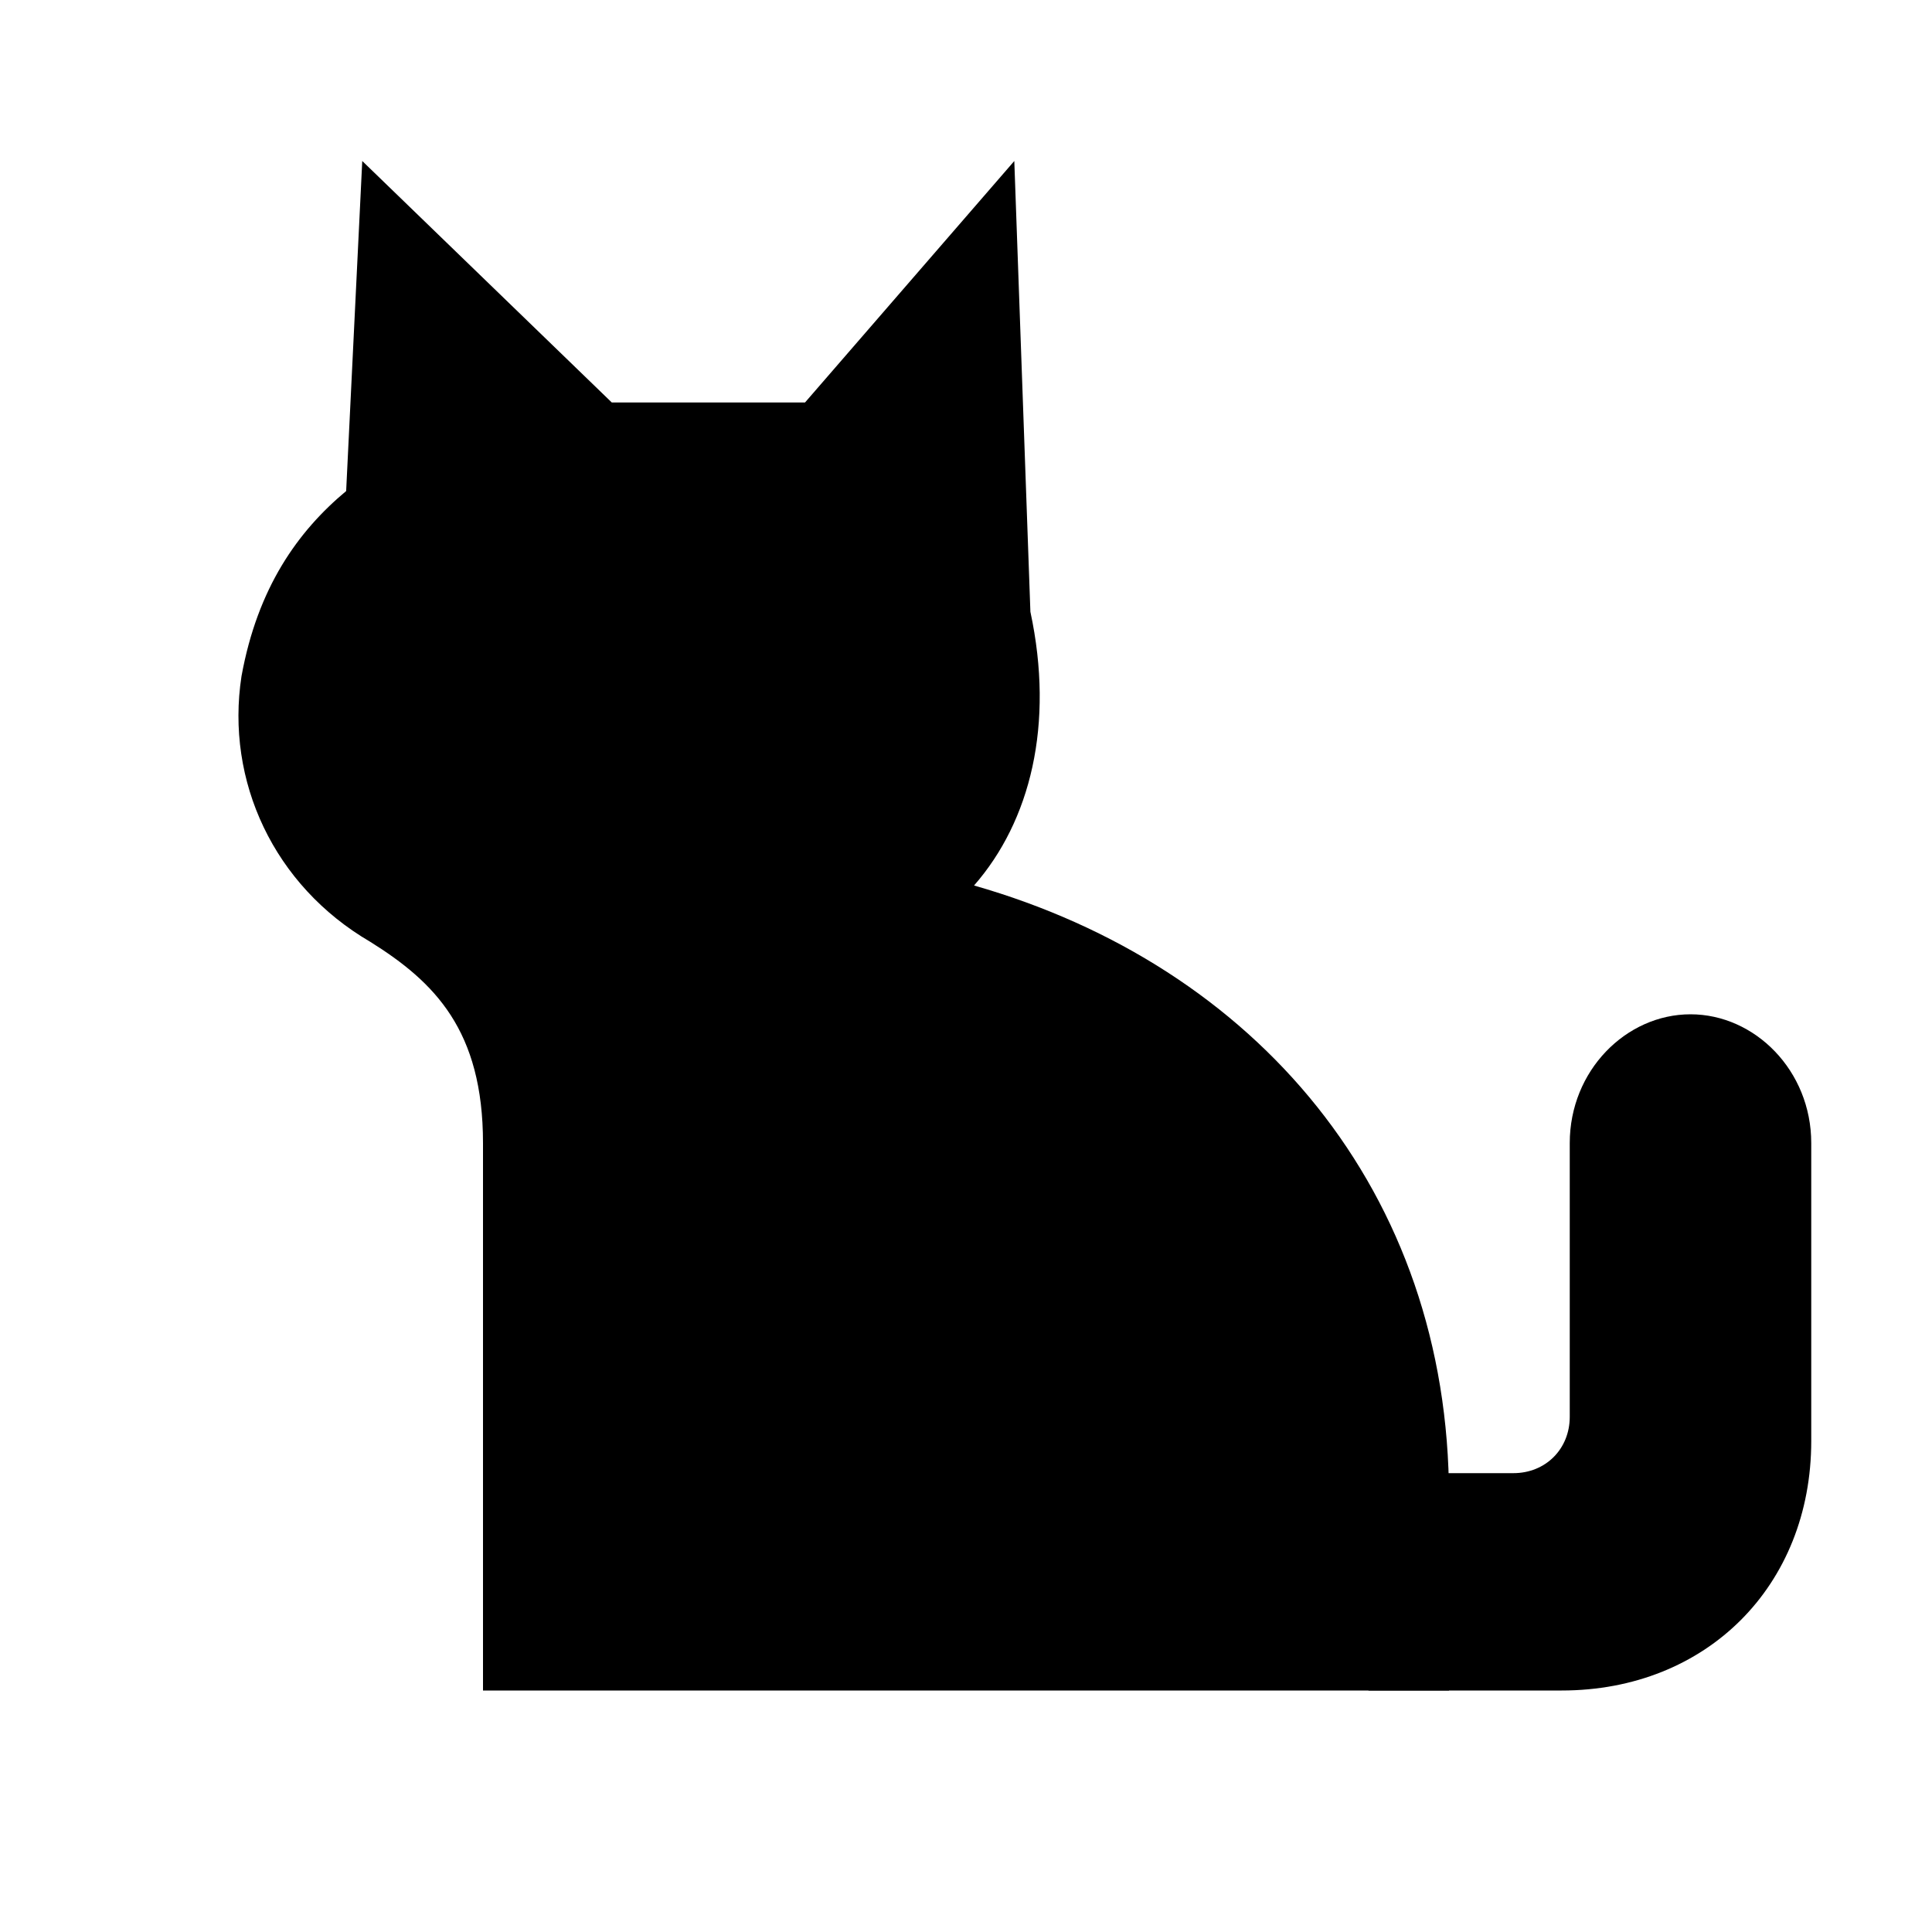
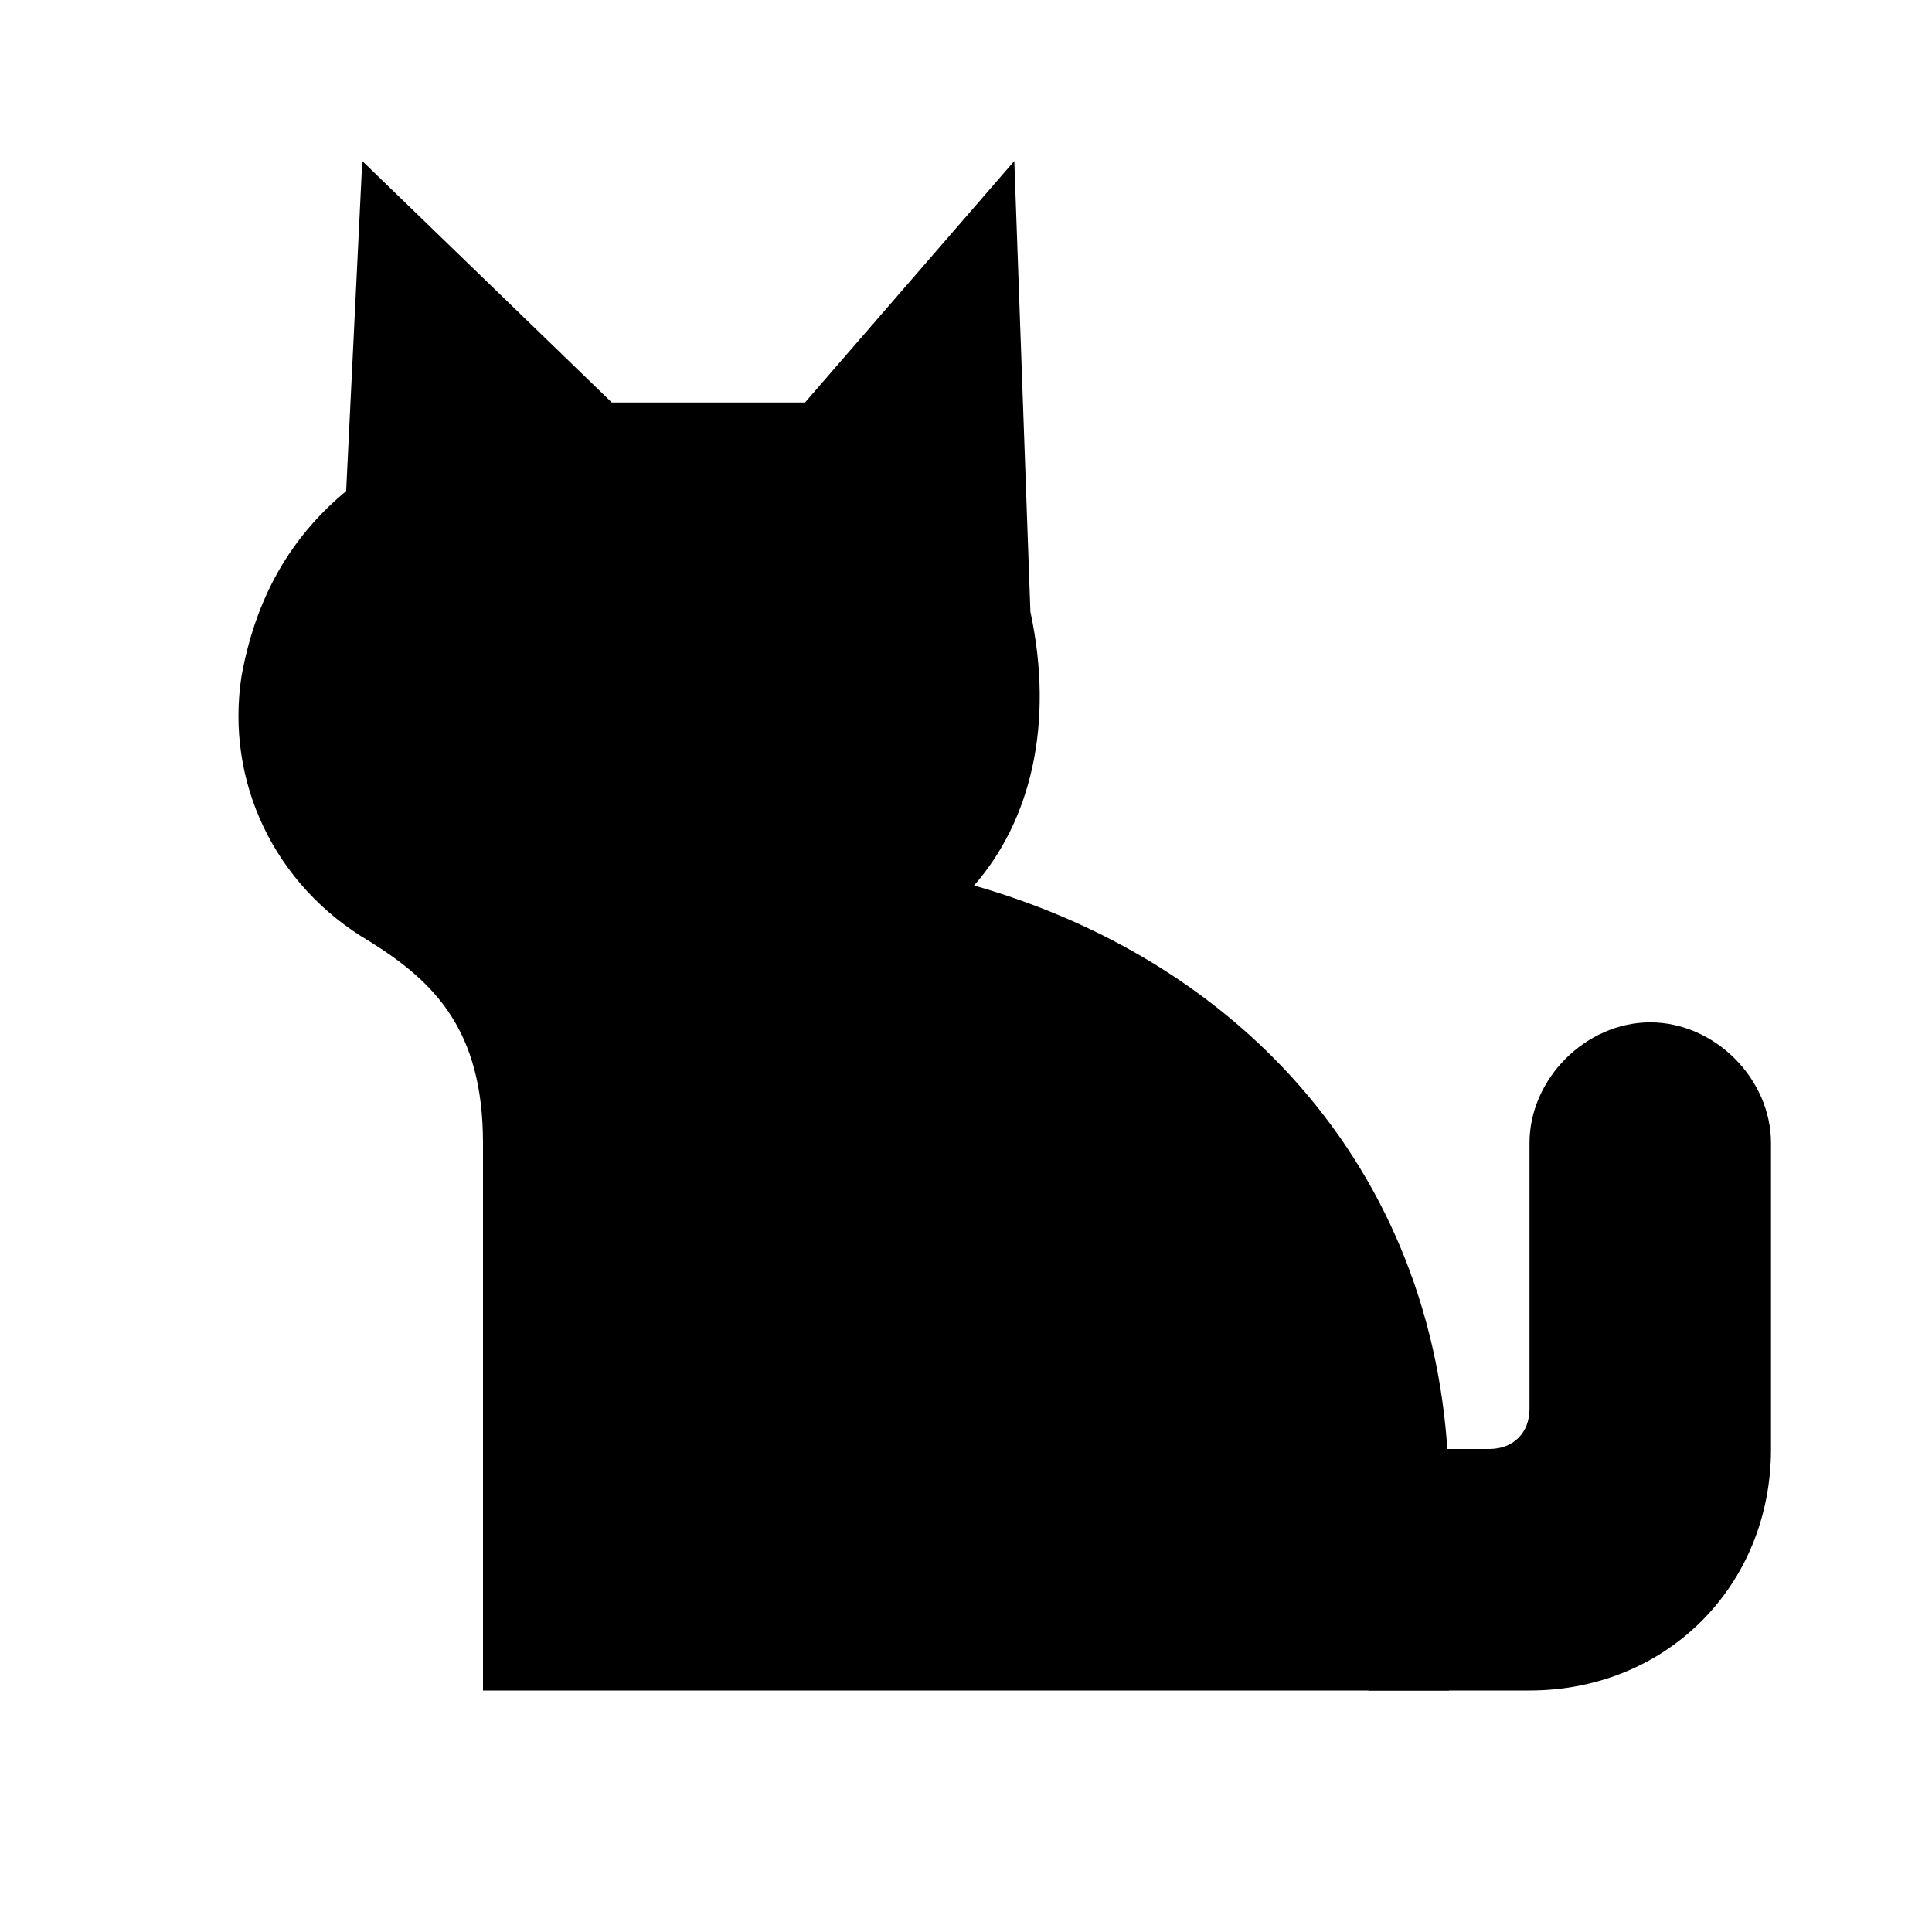
<svg xmlns="http://www.w3.org/2000/svg" viewBox="0 0 24 24" fill="currentColor">
  <path d="M4.5,2 L7.6,5 L10,5 L12.6,2 L12.8,7.6 C13.1,9 12.8,10.2 12.1,11 C15.6,12 18,14.8 18,18.6 L18,21 L6,21 L6,14.2 C6,12.8 5.4,12.2 4.6,11.7 C3.4,11 2.8,9.7 3,8.4 C3.2,7.3 3.7,6.6 4.3,6.1 Z" />
-   <path d="M17,21 L19.4,21 C21.2,21 22.5,19.7 22.5,17.9 L22.5,14.2 C22.5,13.3 21.8,12.6 21,12.6 C20.2,12.6 19.5,13.3 19.5,14.2 L19.5,17.6 C19.5,18 19.2,18.3 18.8,18.3 L17,18.3 Z" />
+   <path d="M17,21 L19,21 C20.7,21 22,19.7 22,18 L22,14.2 C22,13.4 21.3,12.7 20.5,12.7 C19.7,12.7 19,13.4 19,14.2 L19,17.5 C19,17.8 18.8,18 18.5,18 L17,18 Z" />
</svg>
